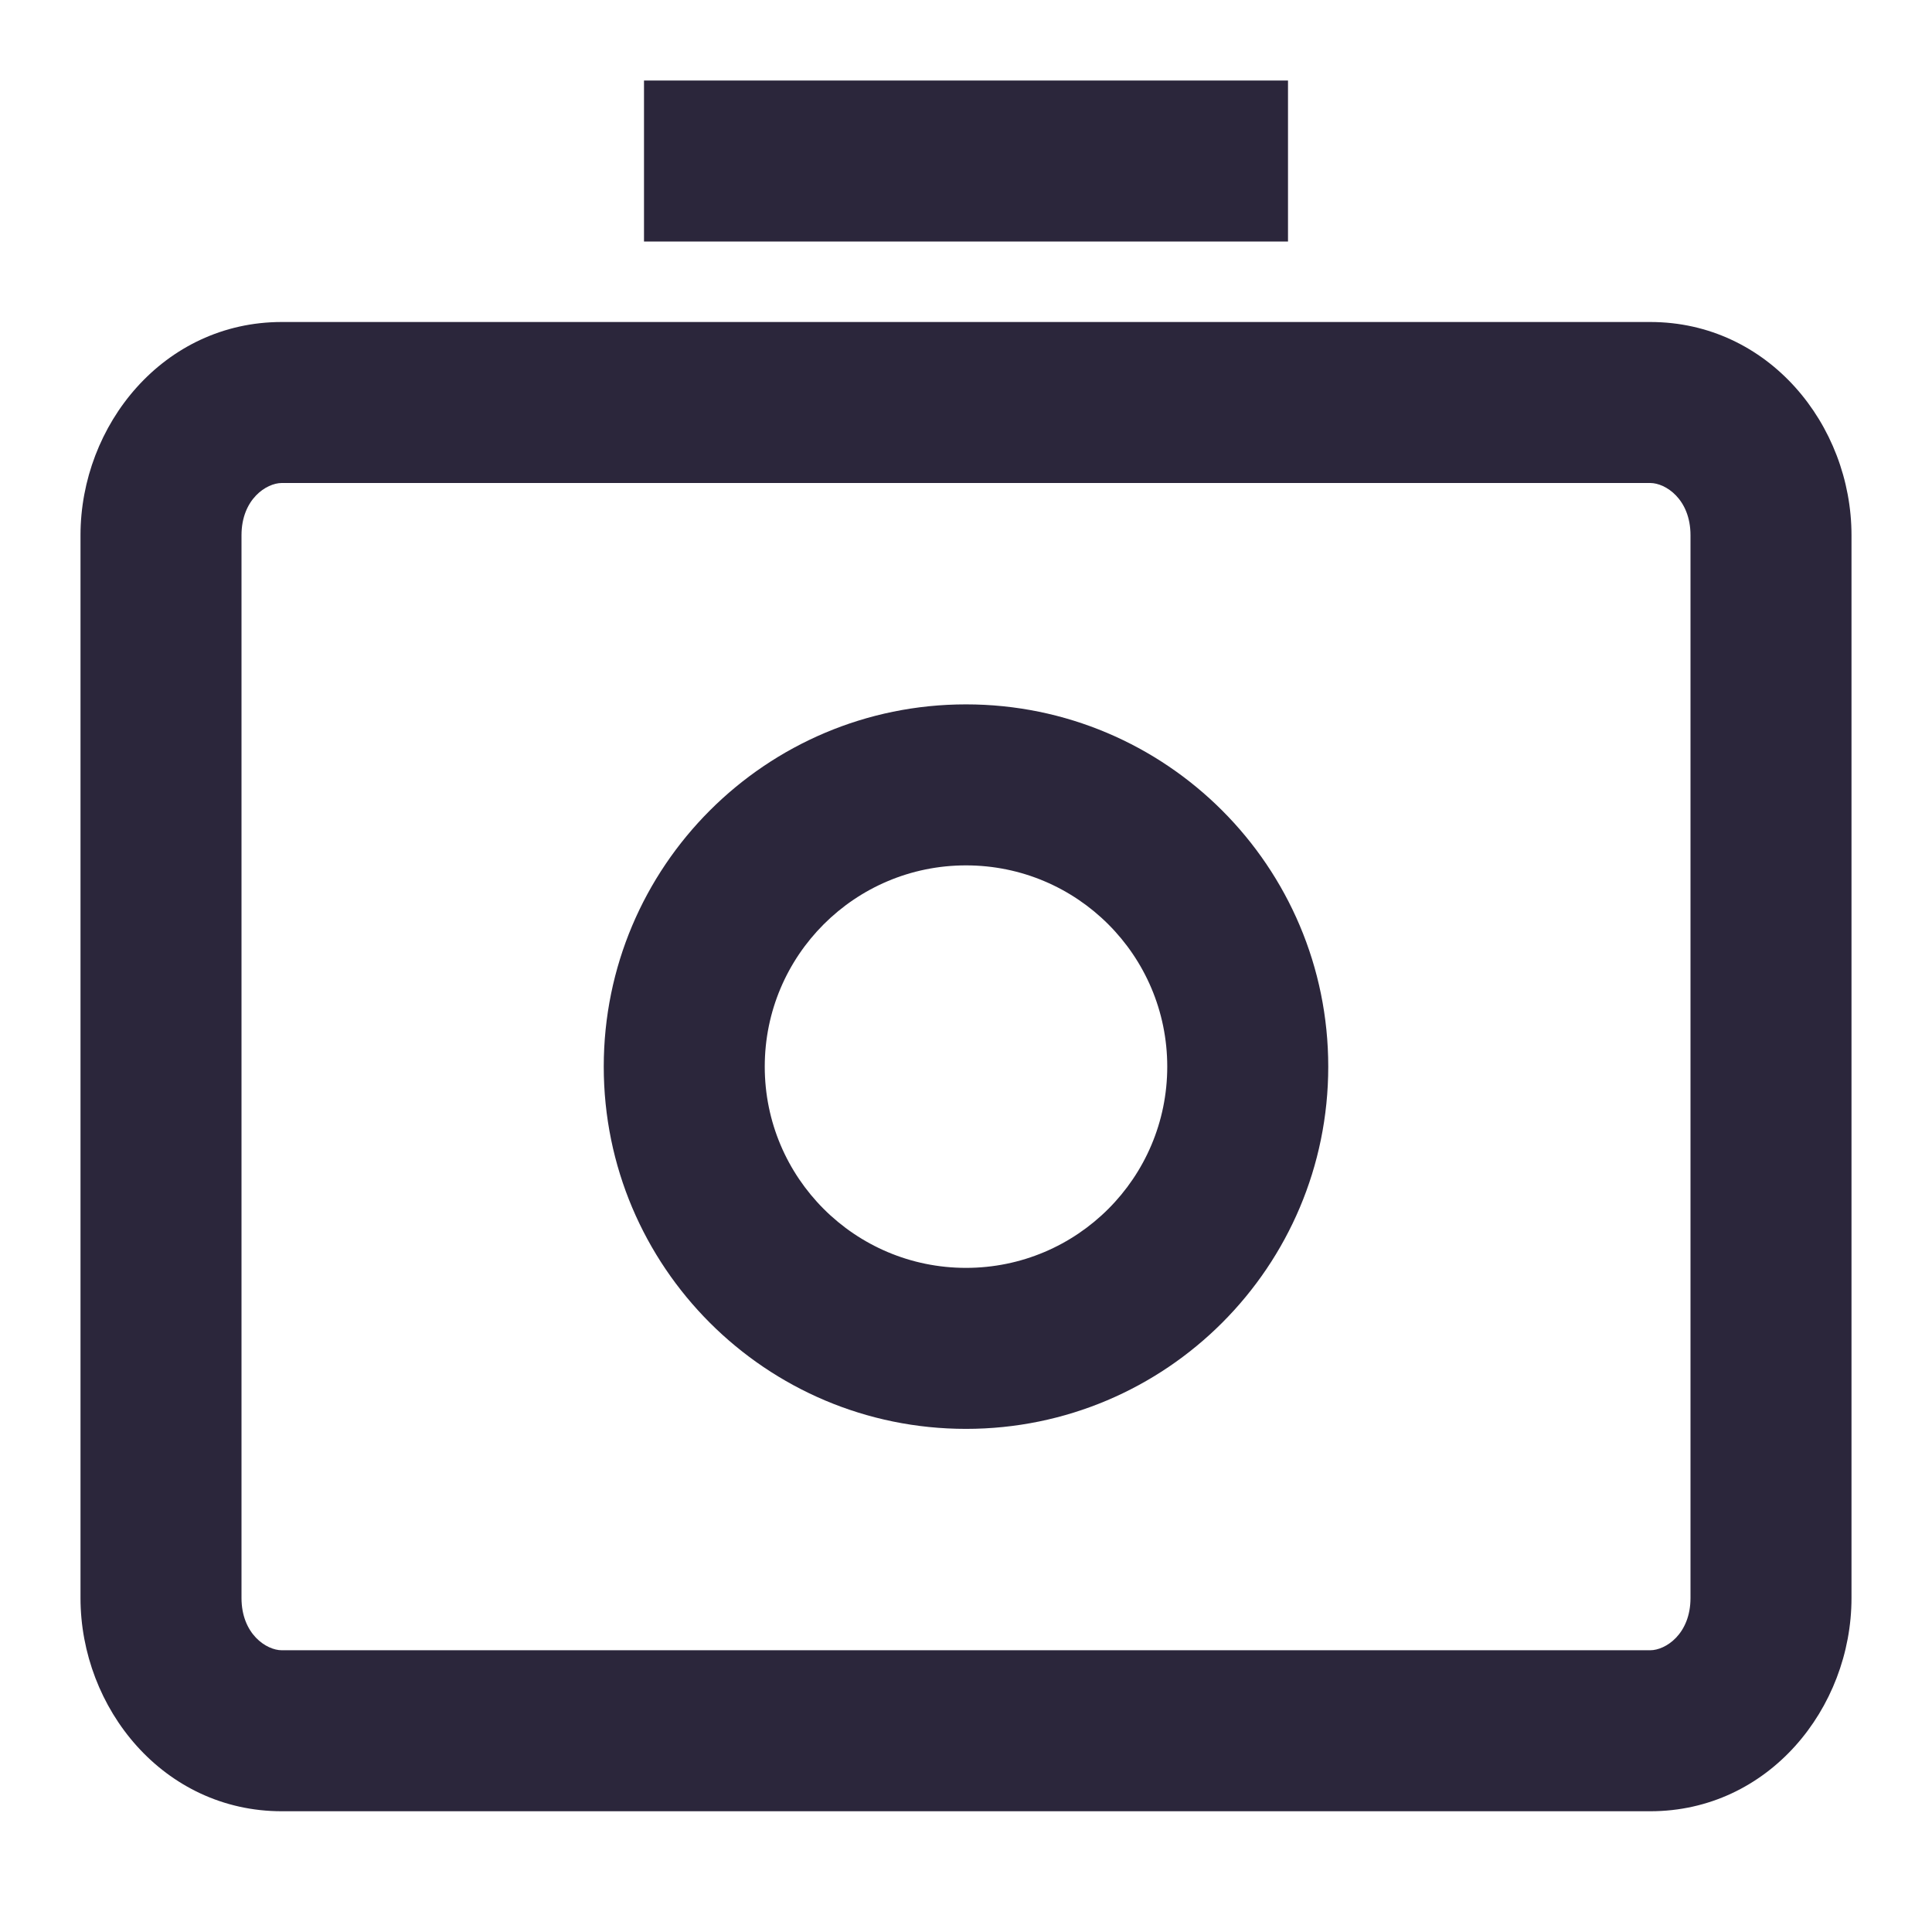
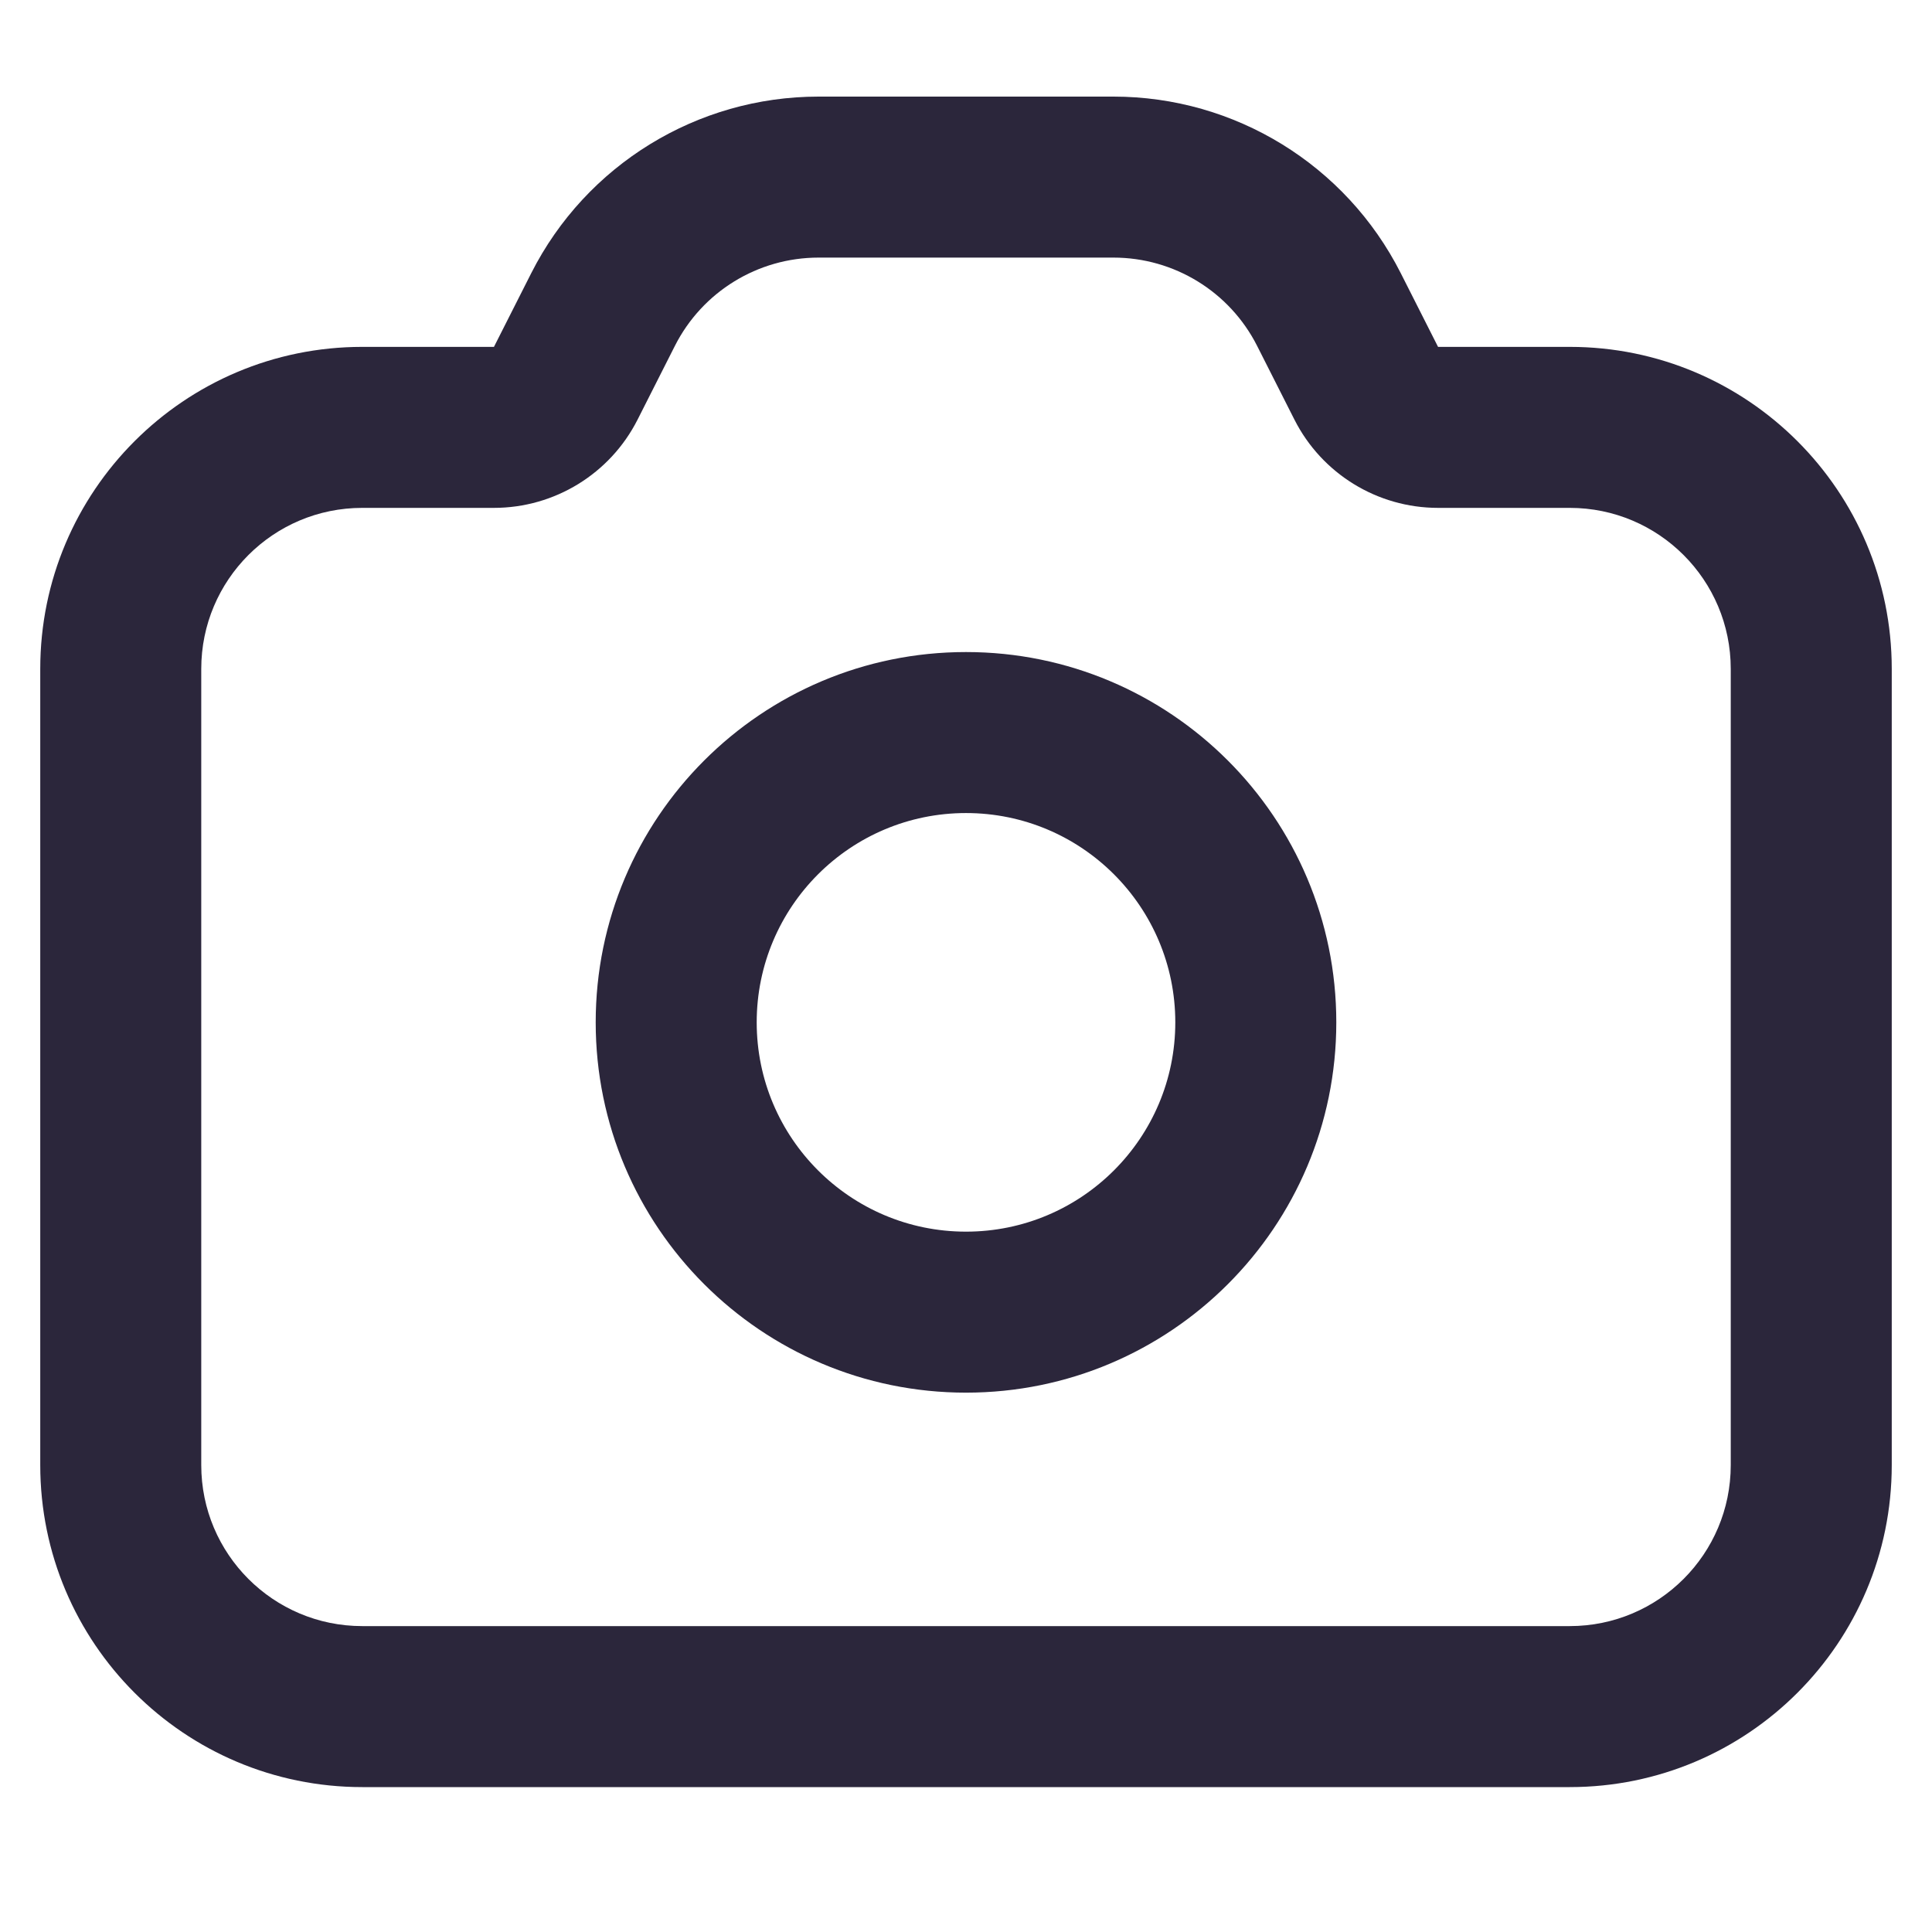
<svg xmlns="http://www.w3.org/2000/svg" fill="none" viewBox="0 0 24 24">
-   <path fill="#2B263B" d="M16 3H8V1h8v2ZM3.5 6h17c.189 0 .5.2.5.65v13.2c0 .45-.311.65-.5.65h-17c-.189 0-.5-.2-.5-.65V6.65c0-.45.311-.65.5-.65ZM1 6.65v13.2c0 1.372 1.032 2.65 2.5 2.65h17c1.468 0 2.5-1.278 2.5-2.65V6.65C23 5.278 21.968 4 20.5 4h-17C2.032 4 1 5.278 1 6.65Z" data-follow-fill="#2B263B" />
-   <path fill="#2B263B" d="M7.5 13.25a4.5 4.5 0 1 1 9 0 4.5 4.5 0 0 1-9 0Zm4.5-2.5a2.5 2.5 0 1 0 0 5 2.5 2.5 0 0 0 0-5Z" data-follow-fill="#2B263B" />
+   <path fill="#2B263B" d="M10.168 1.2A4 4 0 0 0 6.6 3.392l-.464.917H4.5a4 4 0 0 0-4 4V18.2a4 4 0 0 0 4 4h15a4 4 0 0 0 4-4V8.309a4 4 0 0 0-4-4h-1.636l-.464-.917A4 4 0 0 0 13.832 1.2h-3.664ZM8.384 4.296A2 2 0 0 1 10.168 3.2h3.664a2 2 0 0 1 1.784 1.096l.464.917a2 2 0 0 0 1.784 1.096H19.5a2 2 0 0 1 2 2V18.2a2 2 0 0 1-2 2h-15a2 2 0 0 1-2-2V8.309a2 2 0 0 1 2-2h1.636A2 2 0 0 0 7.92 5.213l.464-.917ZM9.4 12.7a2.6 2.6 0 1 1 5.2 0 2.6 2.6 0 0 1-5.2 0ZM12 8.1a4.6 4.6 0 1 0 0 9.2 4.6 4.6 0 0 0 0-9.2Z" data-follow-fill="#2B263B" />
</svg>
